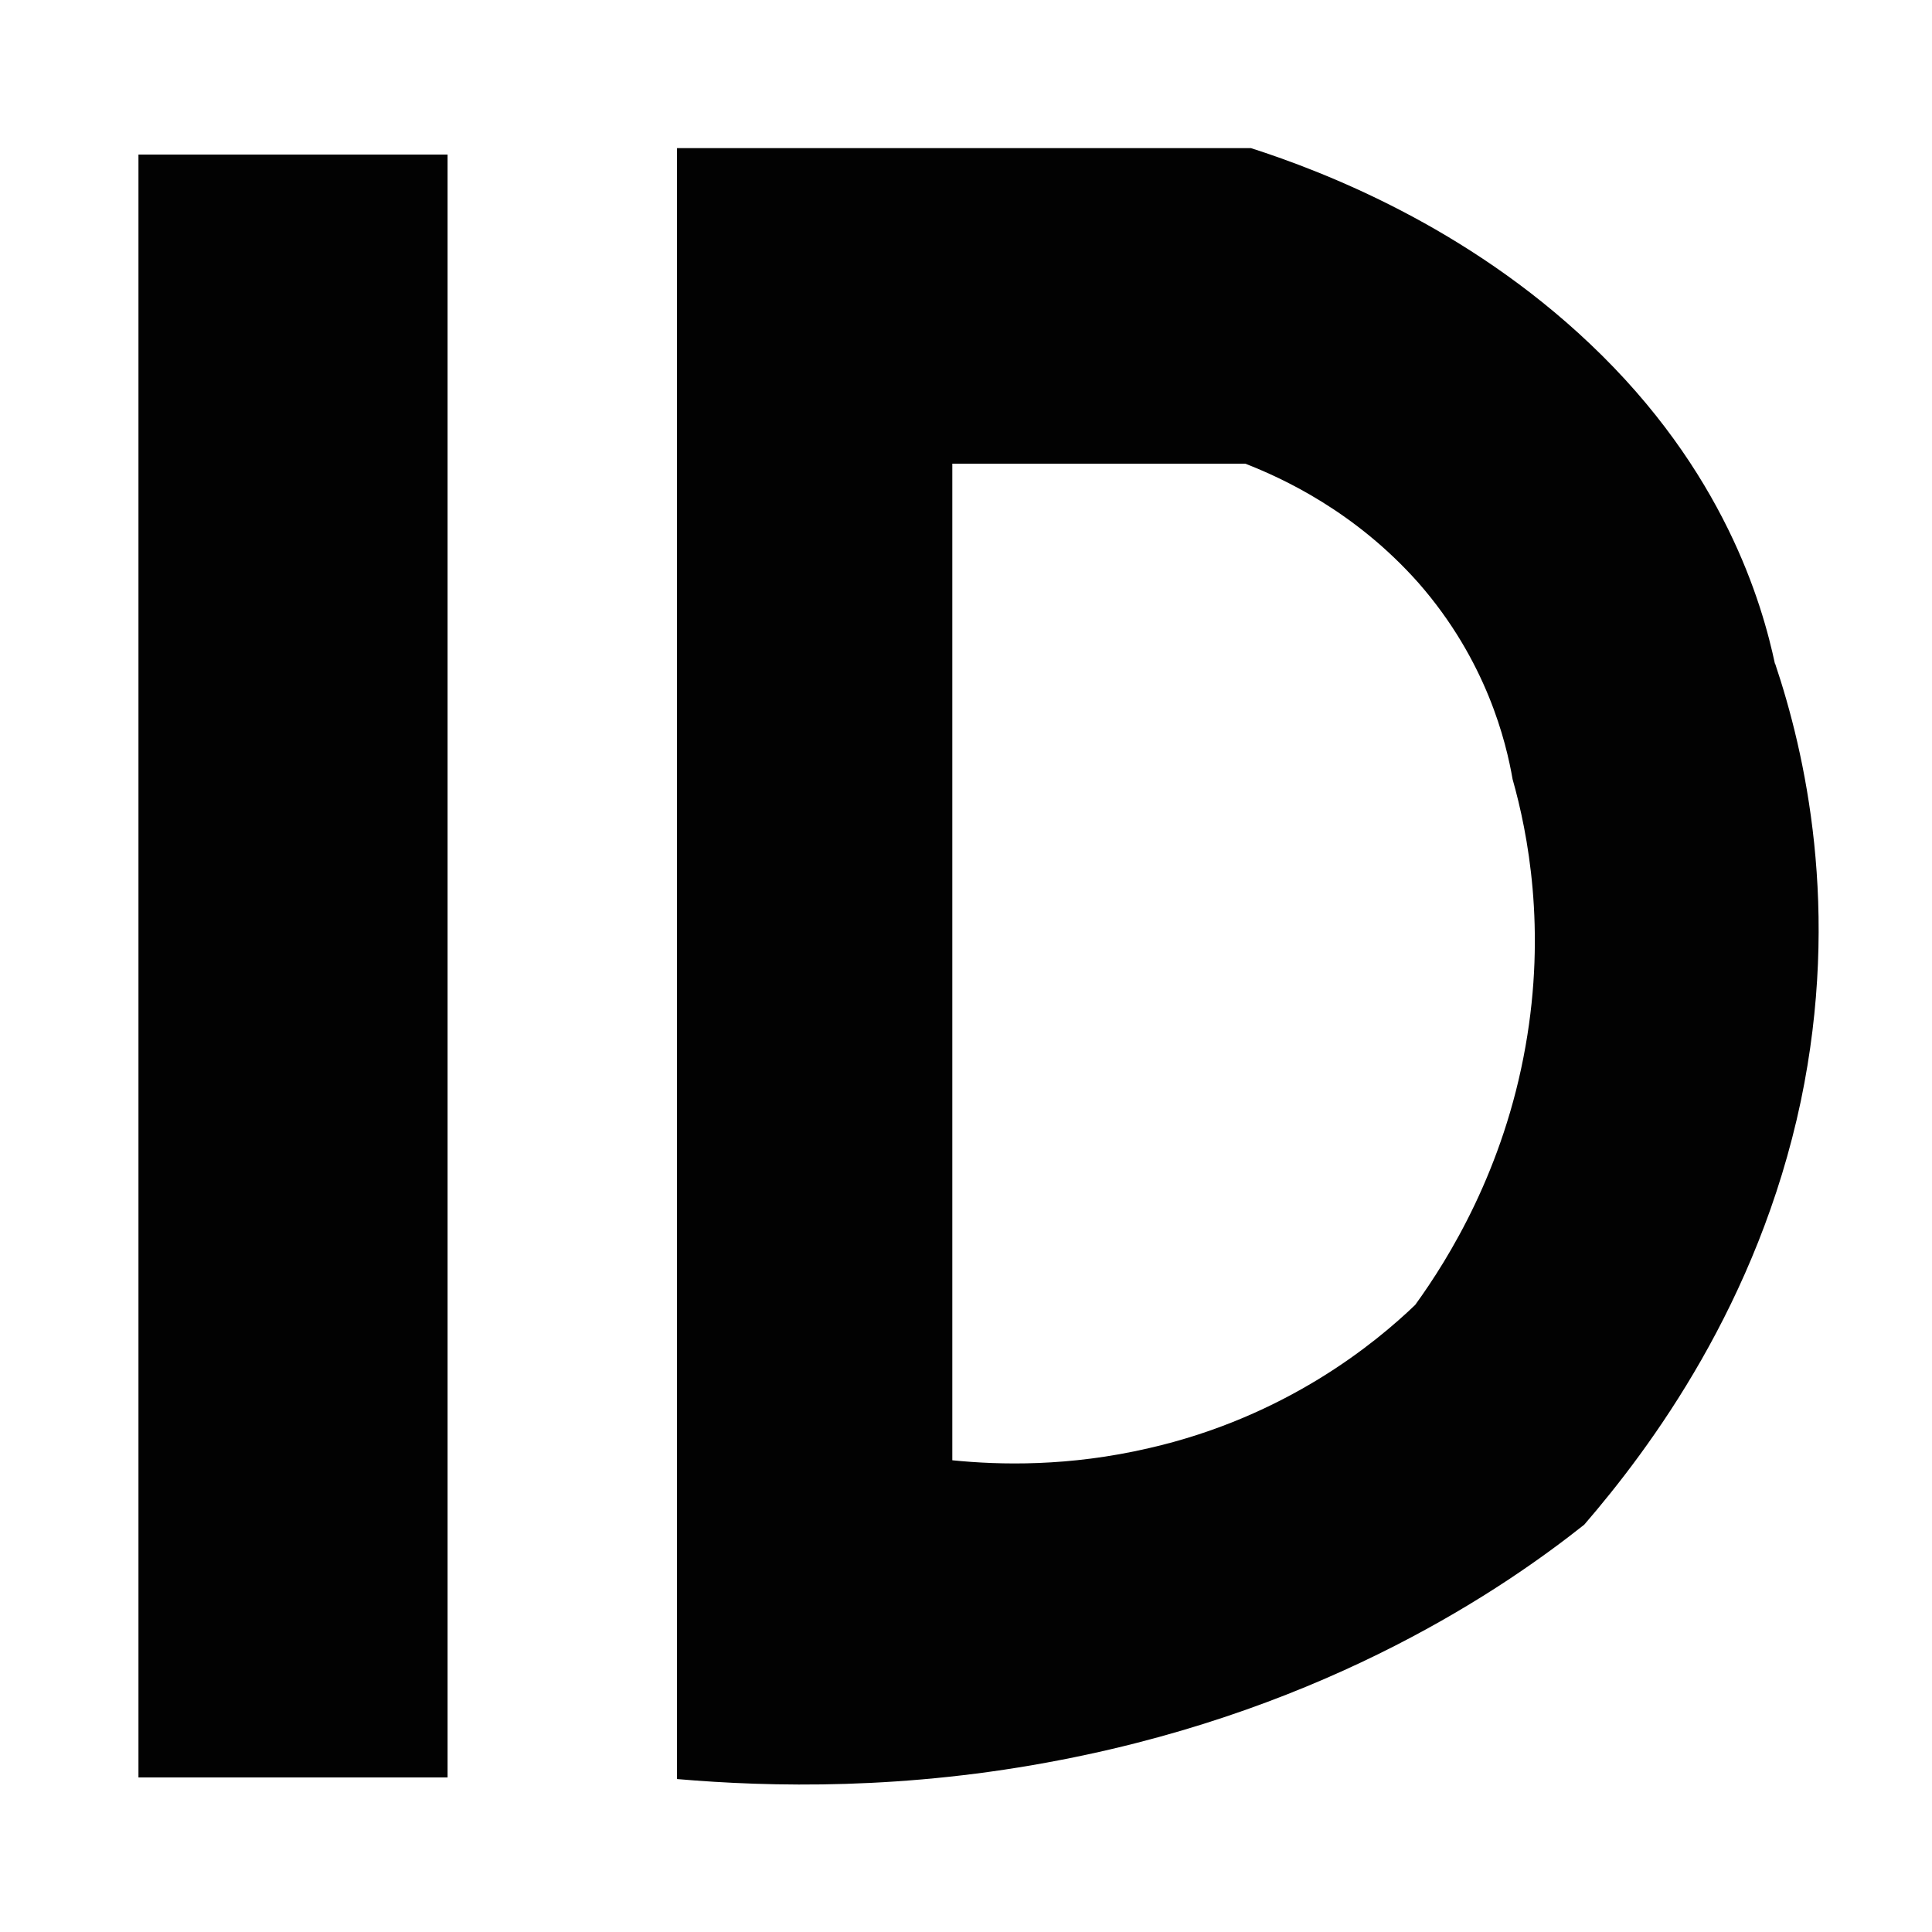
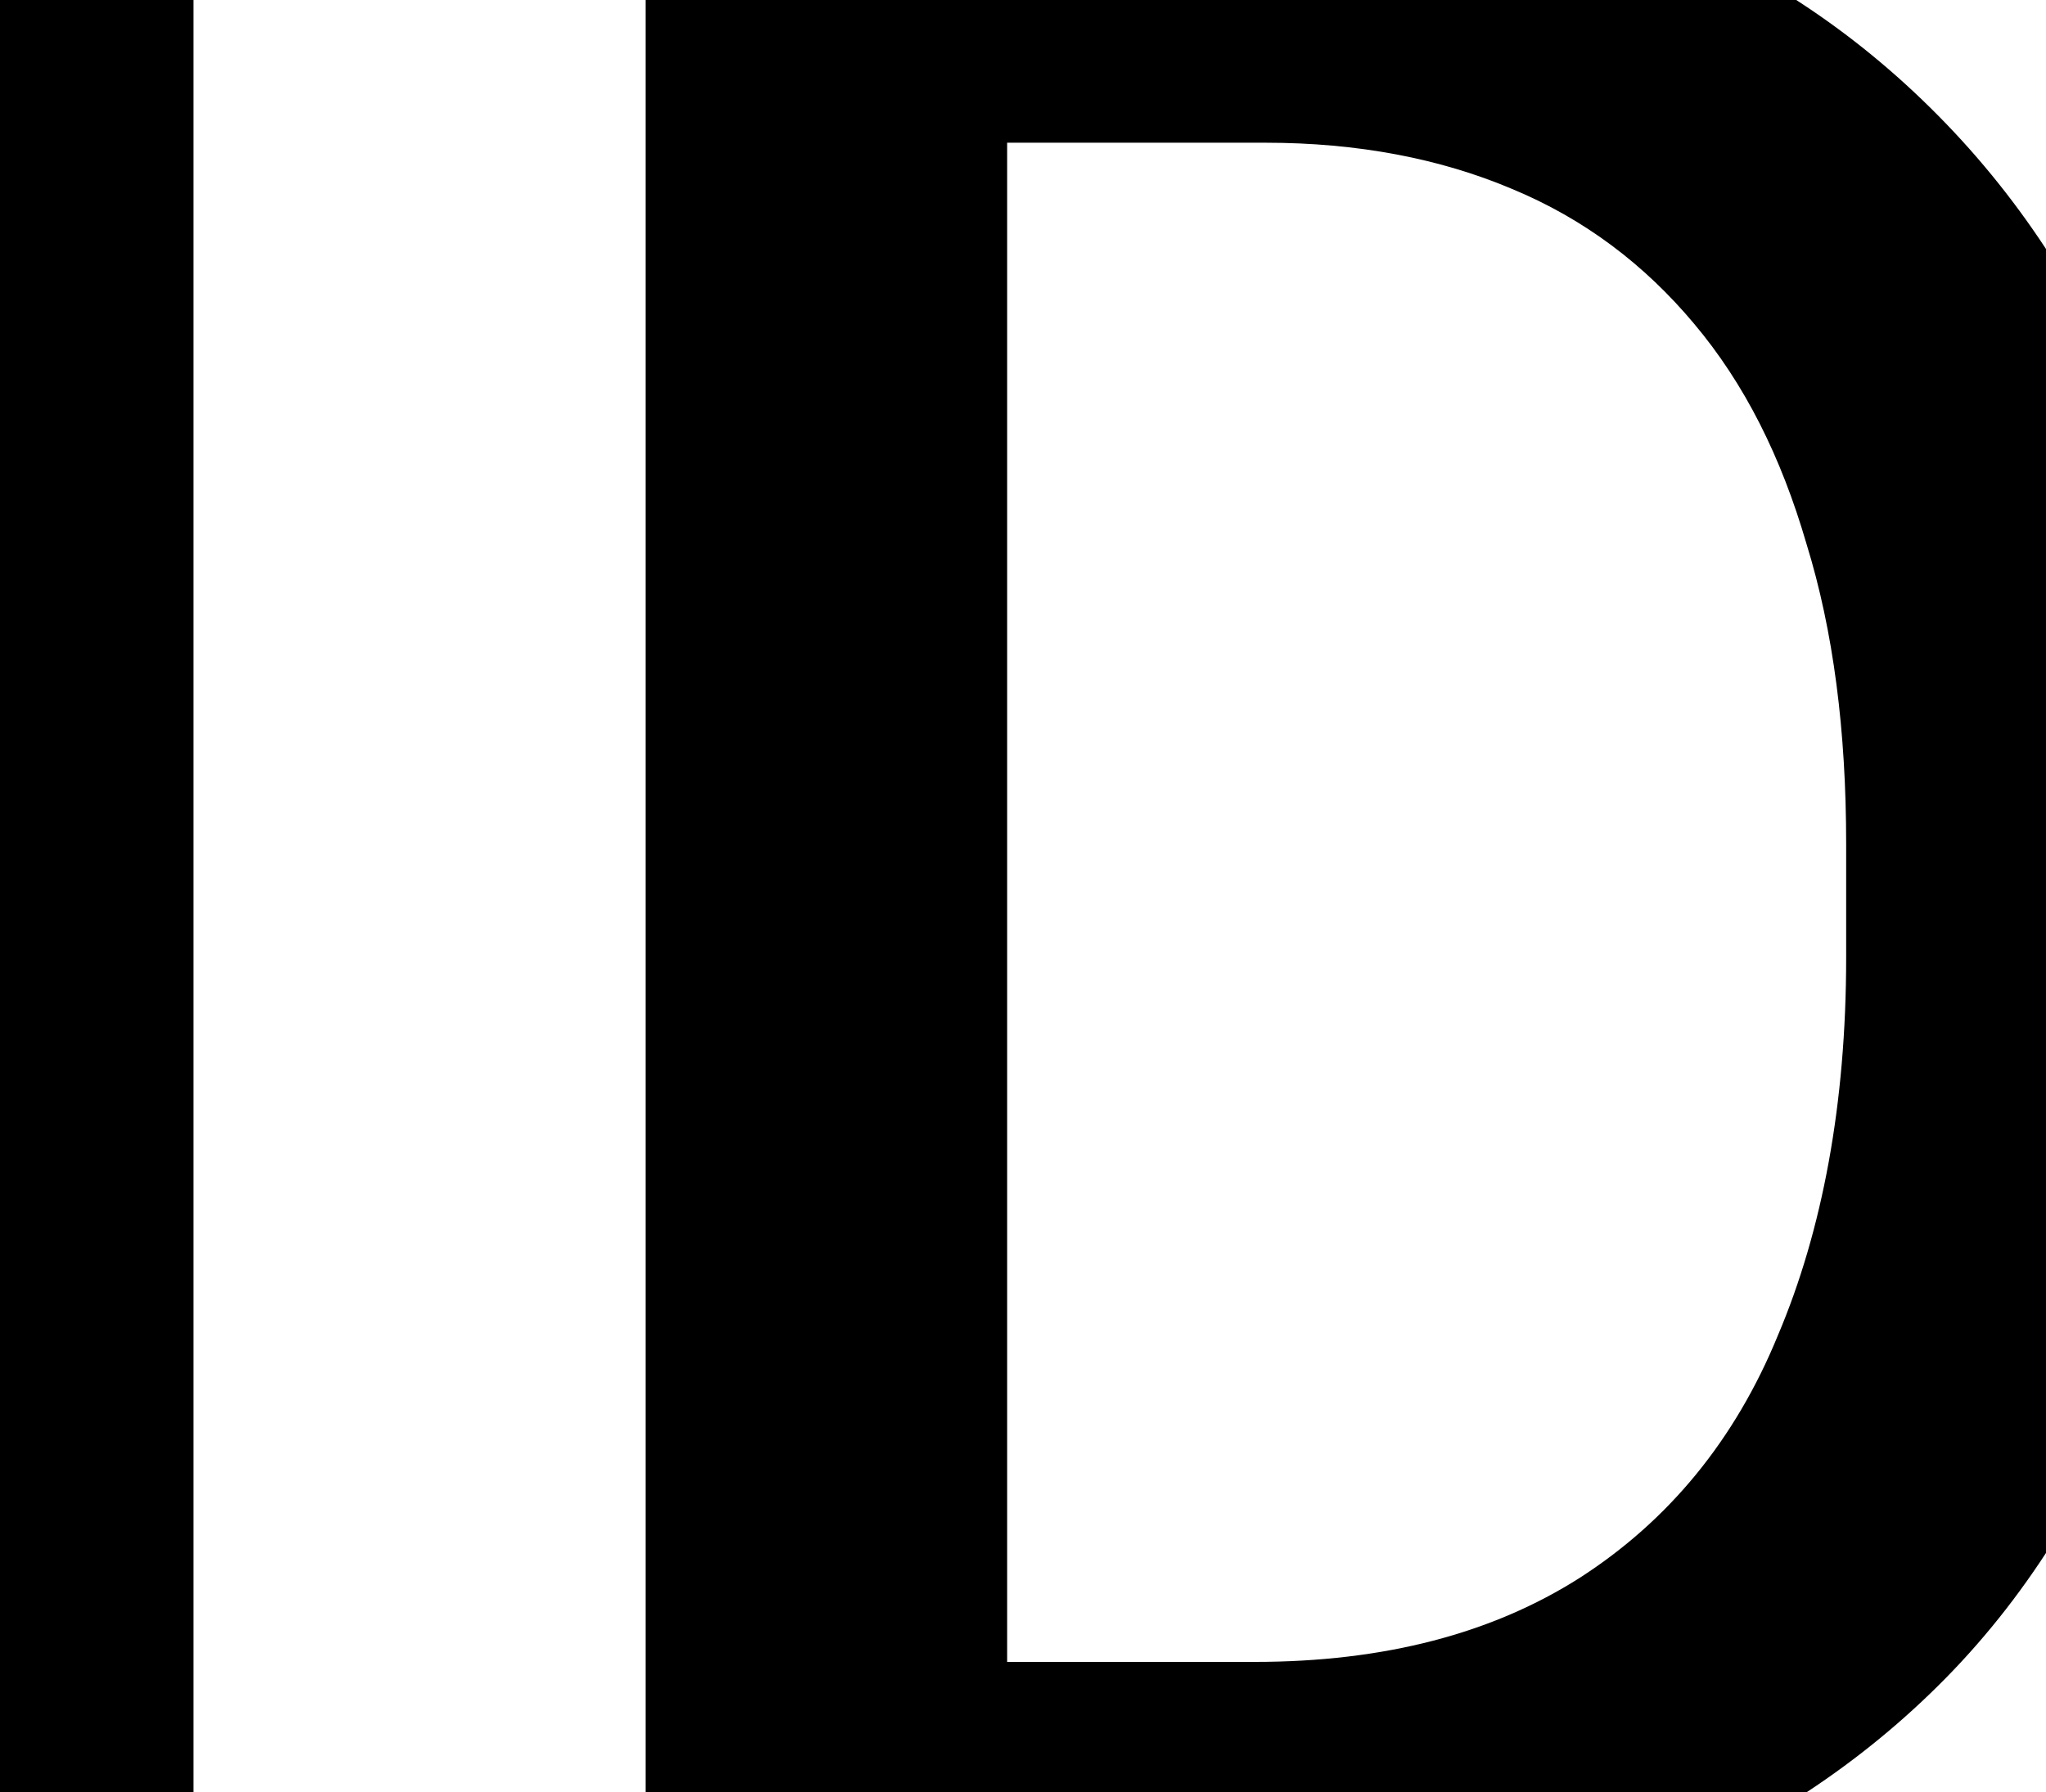
- <svg xmlns="http://www.w3.org/2000/svg" id="a" viewBox="0 0 24 24">
-   <path d="M1.72,1.92h3.84v20.16H1.72V1.92Z" style="fill:#020202; fill-rule:evenodd;" />
-   <path d="M22.05,8.25c-.16-.75-.63-2.4-2.3-3.98-1.54-1.46-3.31-2.14-4.21-2.43h-7.13v20.26c1.16.1,2.84.14,4.78-.24,3.35-.65,5.52-2.15,6.49-2.92.82-.95,2.16-2.75,2.69-5.26.5-2.39.05-4.34-.32-5.44h0ZM18.95,13c-.27,1.53-.95,2.63-1.37,3.21-.49.47-1.6,1.39-3.31,1.78-.99.23-1.85.21-2.44.15V5.76h3.64c.46.18,1.36.59,2.15,1.48.85.97,1.09,1.98,1.17,2.44.19.67.42,1.86.16,3.32Z" style="fill:#020202; fill-rule:evenodd;" />
-   <path d="M0,0v24h24V0H0ZM23.52,23.49H.48V.45h23.04s0,23.04,0,23.04Z" style="fill:none; fill-rule:evenodd;" />
+ <svg xmlns="http://www.w3.org/2000/svg" id="Layer_1" version="1.1" viewBox="0 0 129 113">
+   <path d="M12.2-9.2V122.8H-10.6V-9.2H12.2ZM79.1,122.8h-28.3l.2-18h28.1c8.2,0,15-1.8,20.5-5.3,5.6-3.6,9.8-8.7,12.5-15.3,2.8-6.6,4.3-14.6,4.3-23.8v-7.2c0-7.1-.8-13.4-2.5-18.9-1.6-5.5-3.9-10.1-7.1-13.9-3.1-3.7-6.9-6.6-11.5-8.5-4.5-1.9-9.7-2.9-15.5-2.9h-29.6V-9.2h29.6c8.8,0,16.8,1.5,24.1,4.4,7.3,2.9,13.5,7.1,18.8,12.6,5.3,5.5,9.4,12.1,12.3,19.8,2.8,7.7,4.3,16.3,4.3,25.7v7c0,9.5-1.4,18.1-4.3,25.7s-6.9,14.3-12.3,19.8c-5.3,5.4-11.7,9.6-19.1,12.6-7.3,2.9-15.5,4.4-24.6,4.4ZM63.5-9.2V122.8h-22.8V-9.2h22.8Z" />
</svg>
